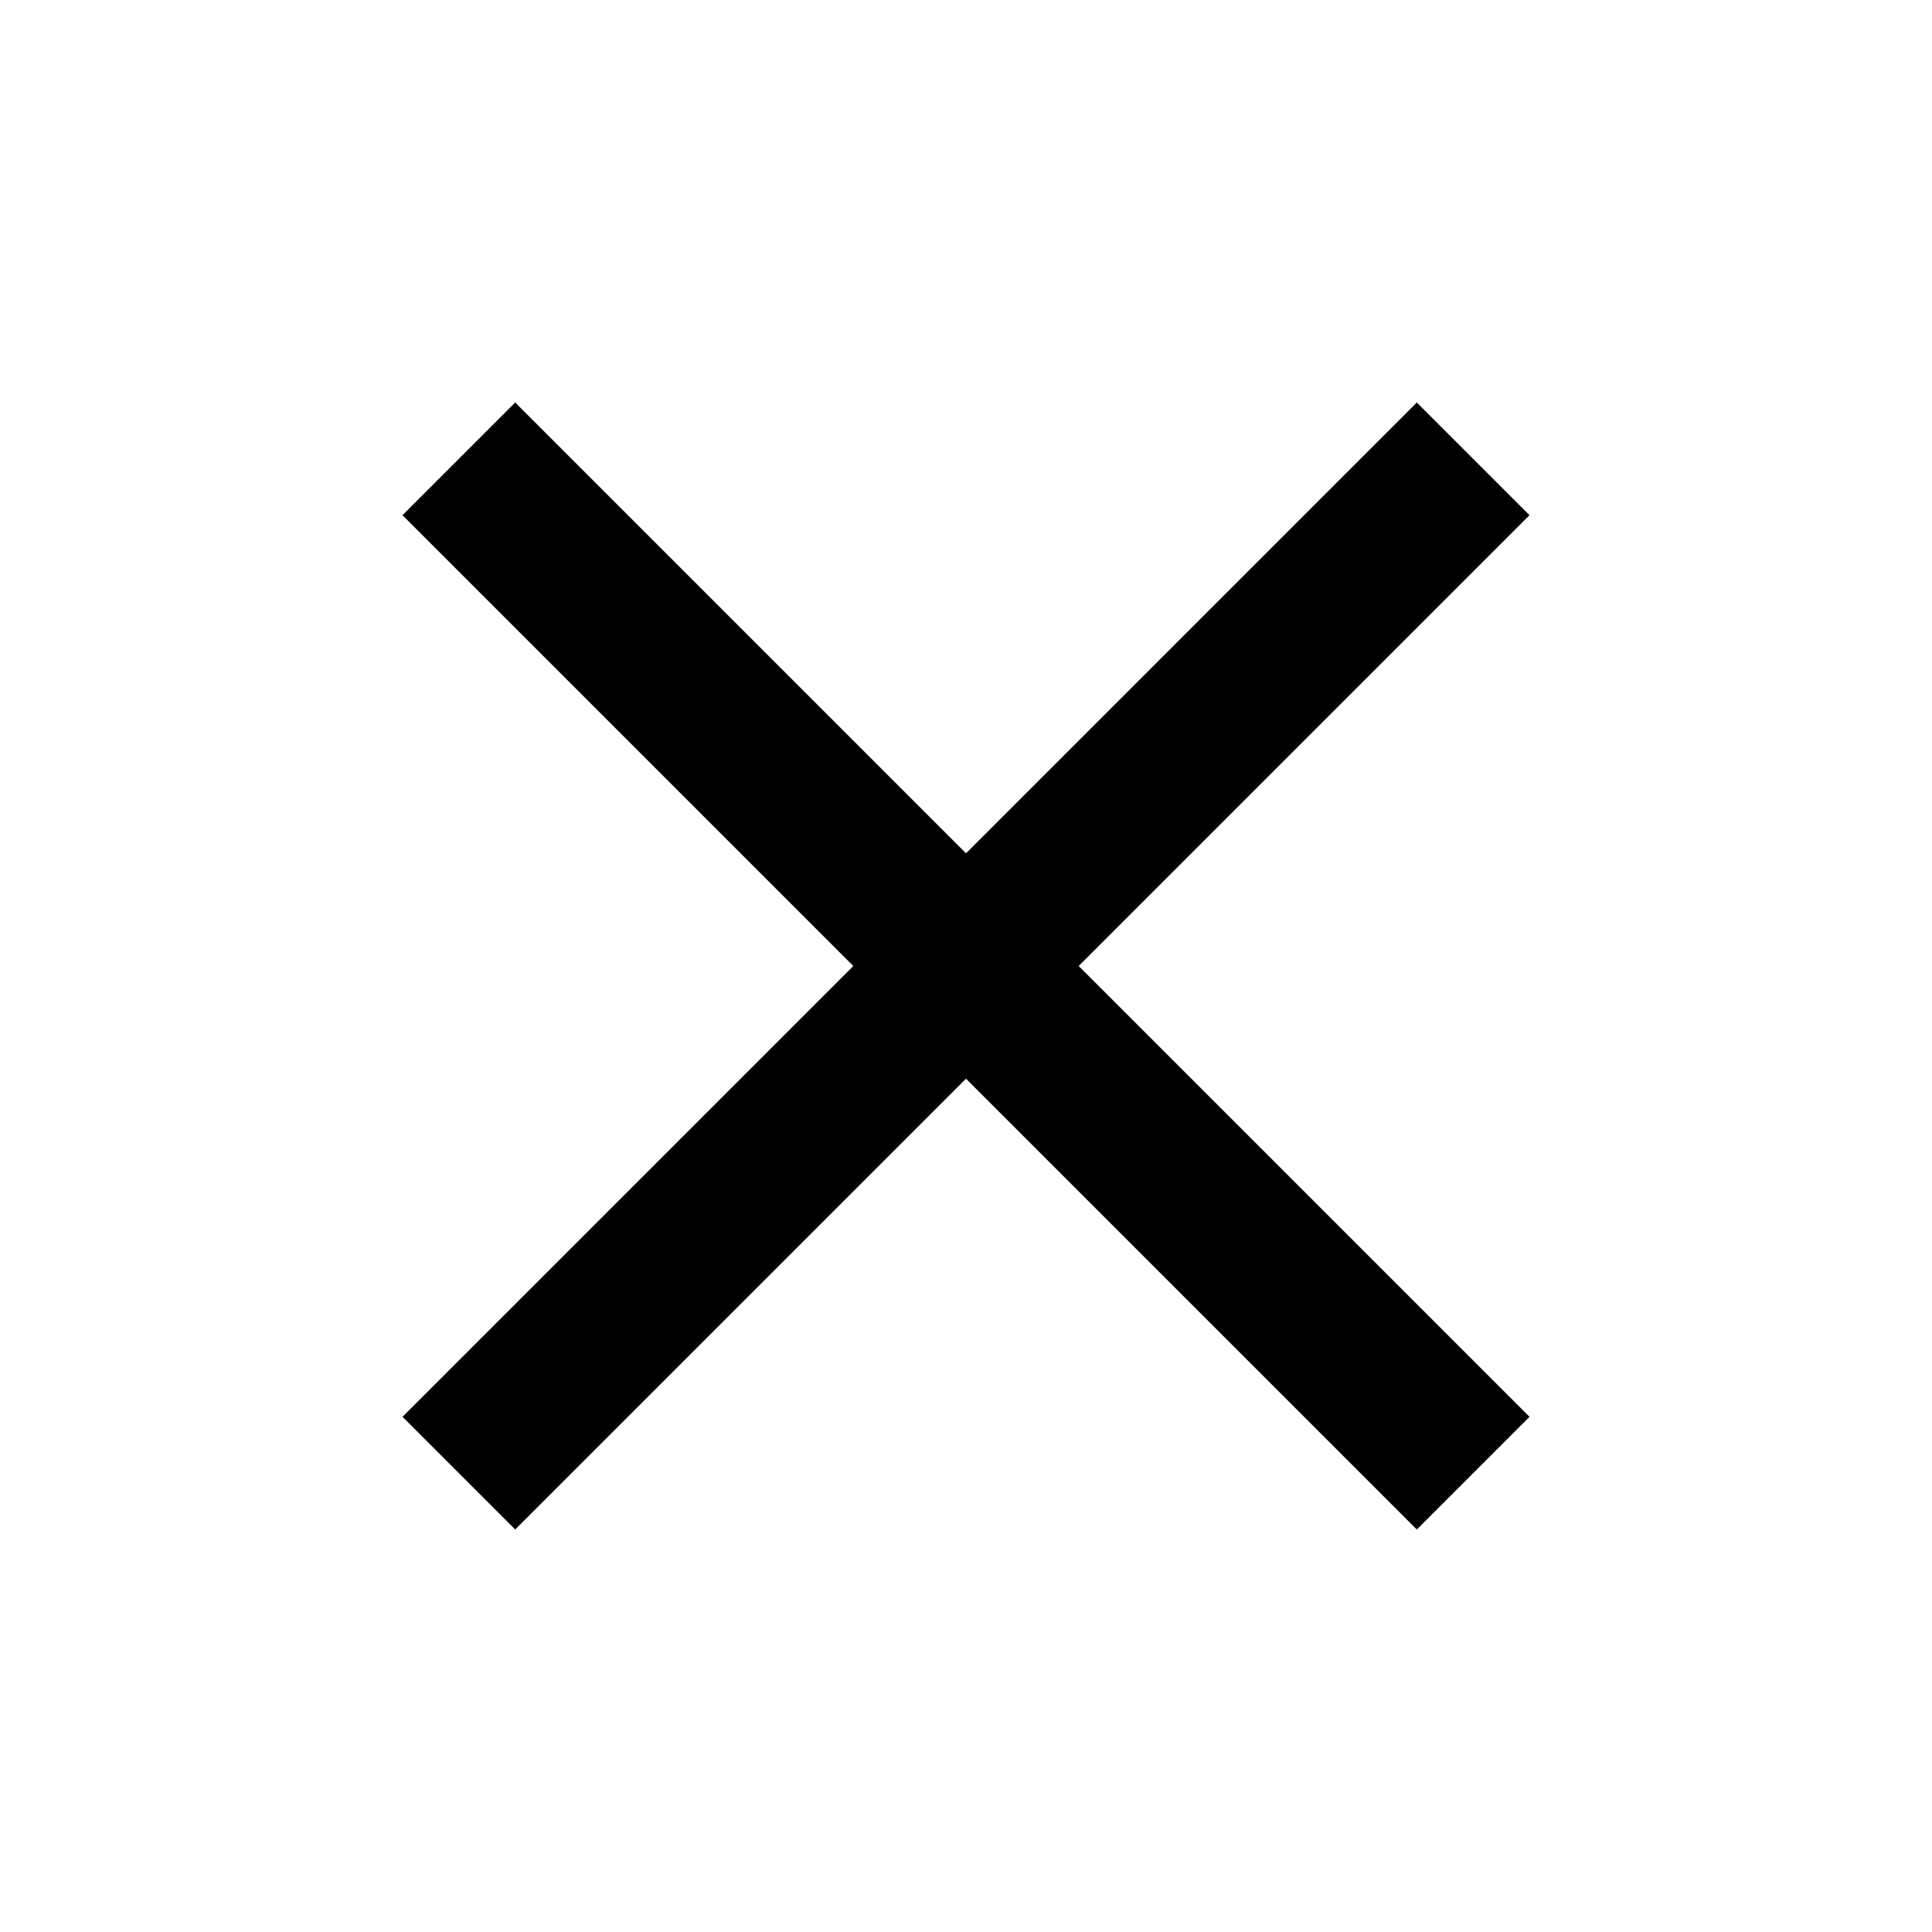
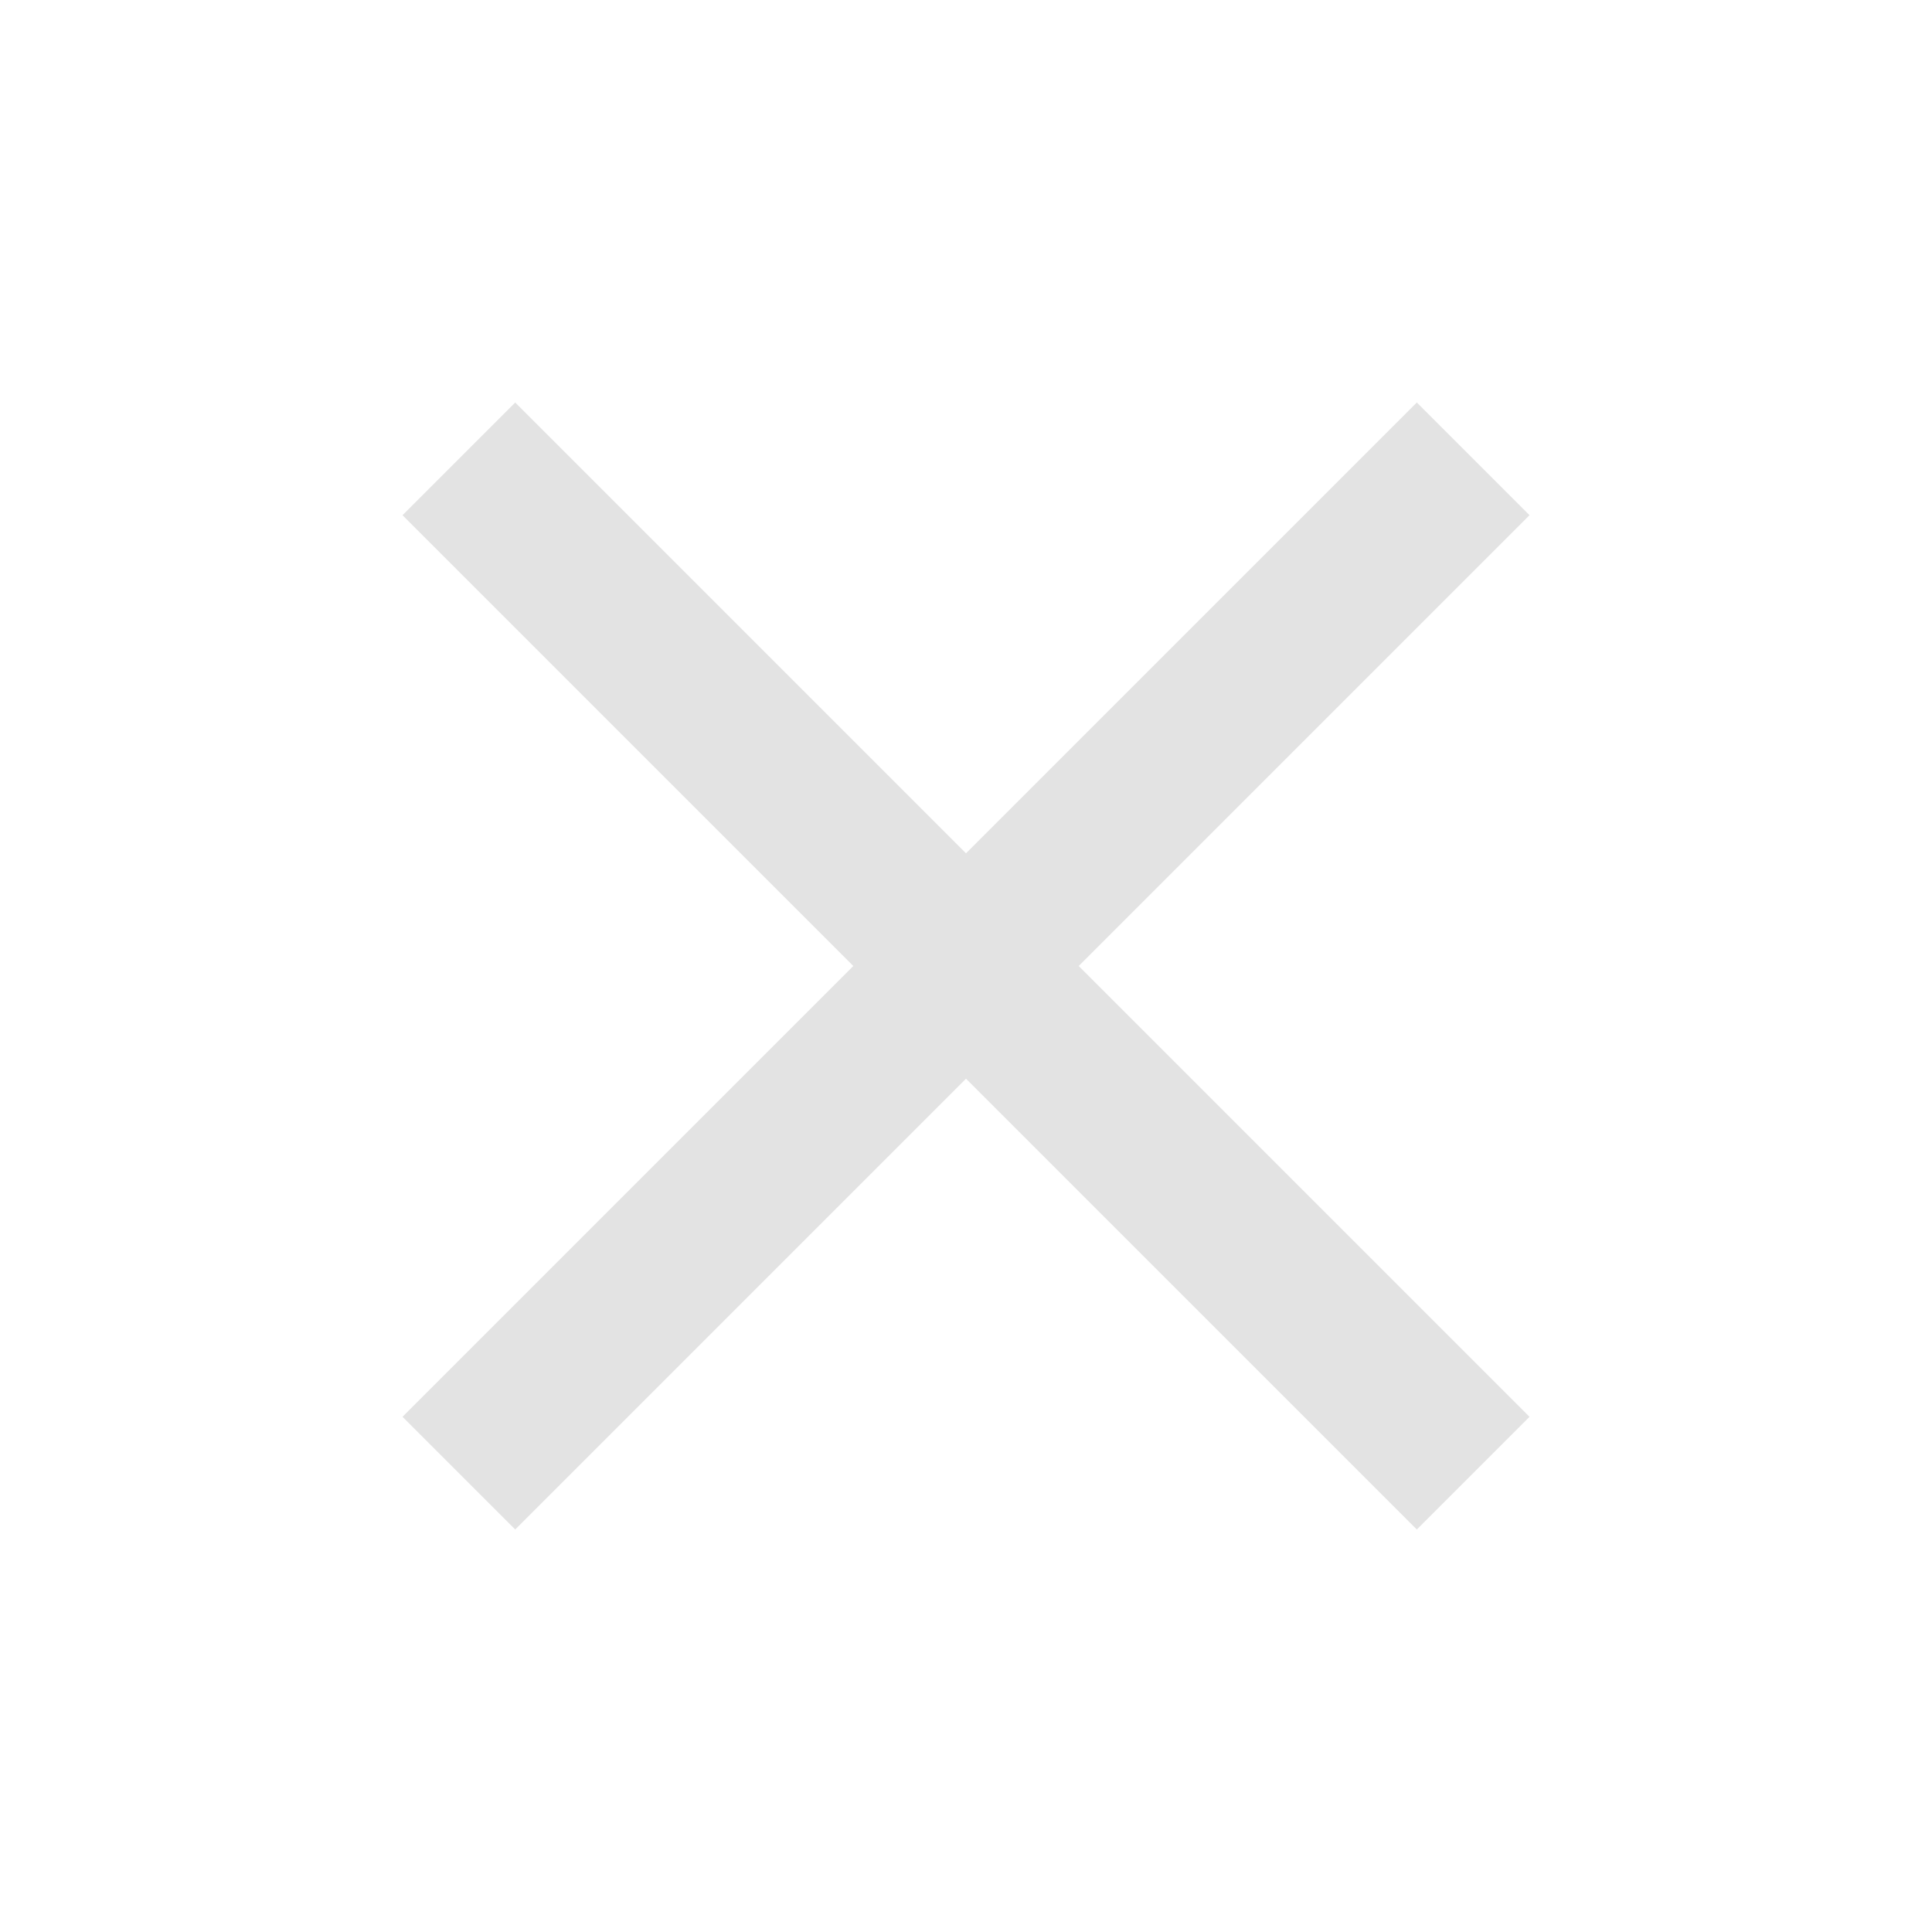
- <svg xmlns="http://www.w3.org/2000/svg" height="24" viewBox="0 -960 960 960" width="24" fill="#000000">
+ <svg xmlns="http://www.w3.org/2000/svg" height="24px" viewBox="0 -960 960 960" width="24px" fill="#e3e3e3">
  <path d="m256-200-56-56 224-224-224-224 56-56 224 224 224-224 56 56-224 224 224 224-56 56-224-224-224 224Z" />
</svg>
